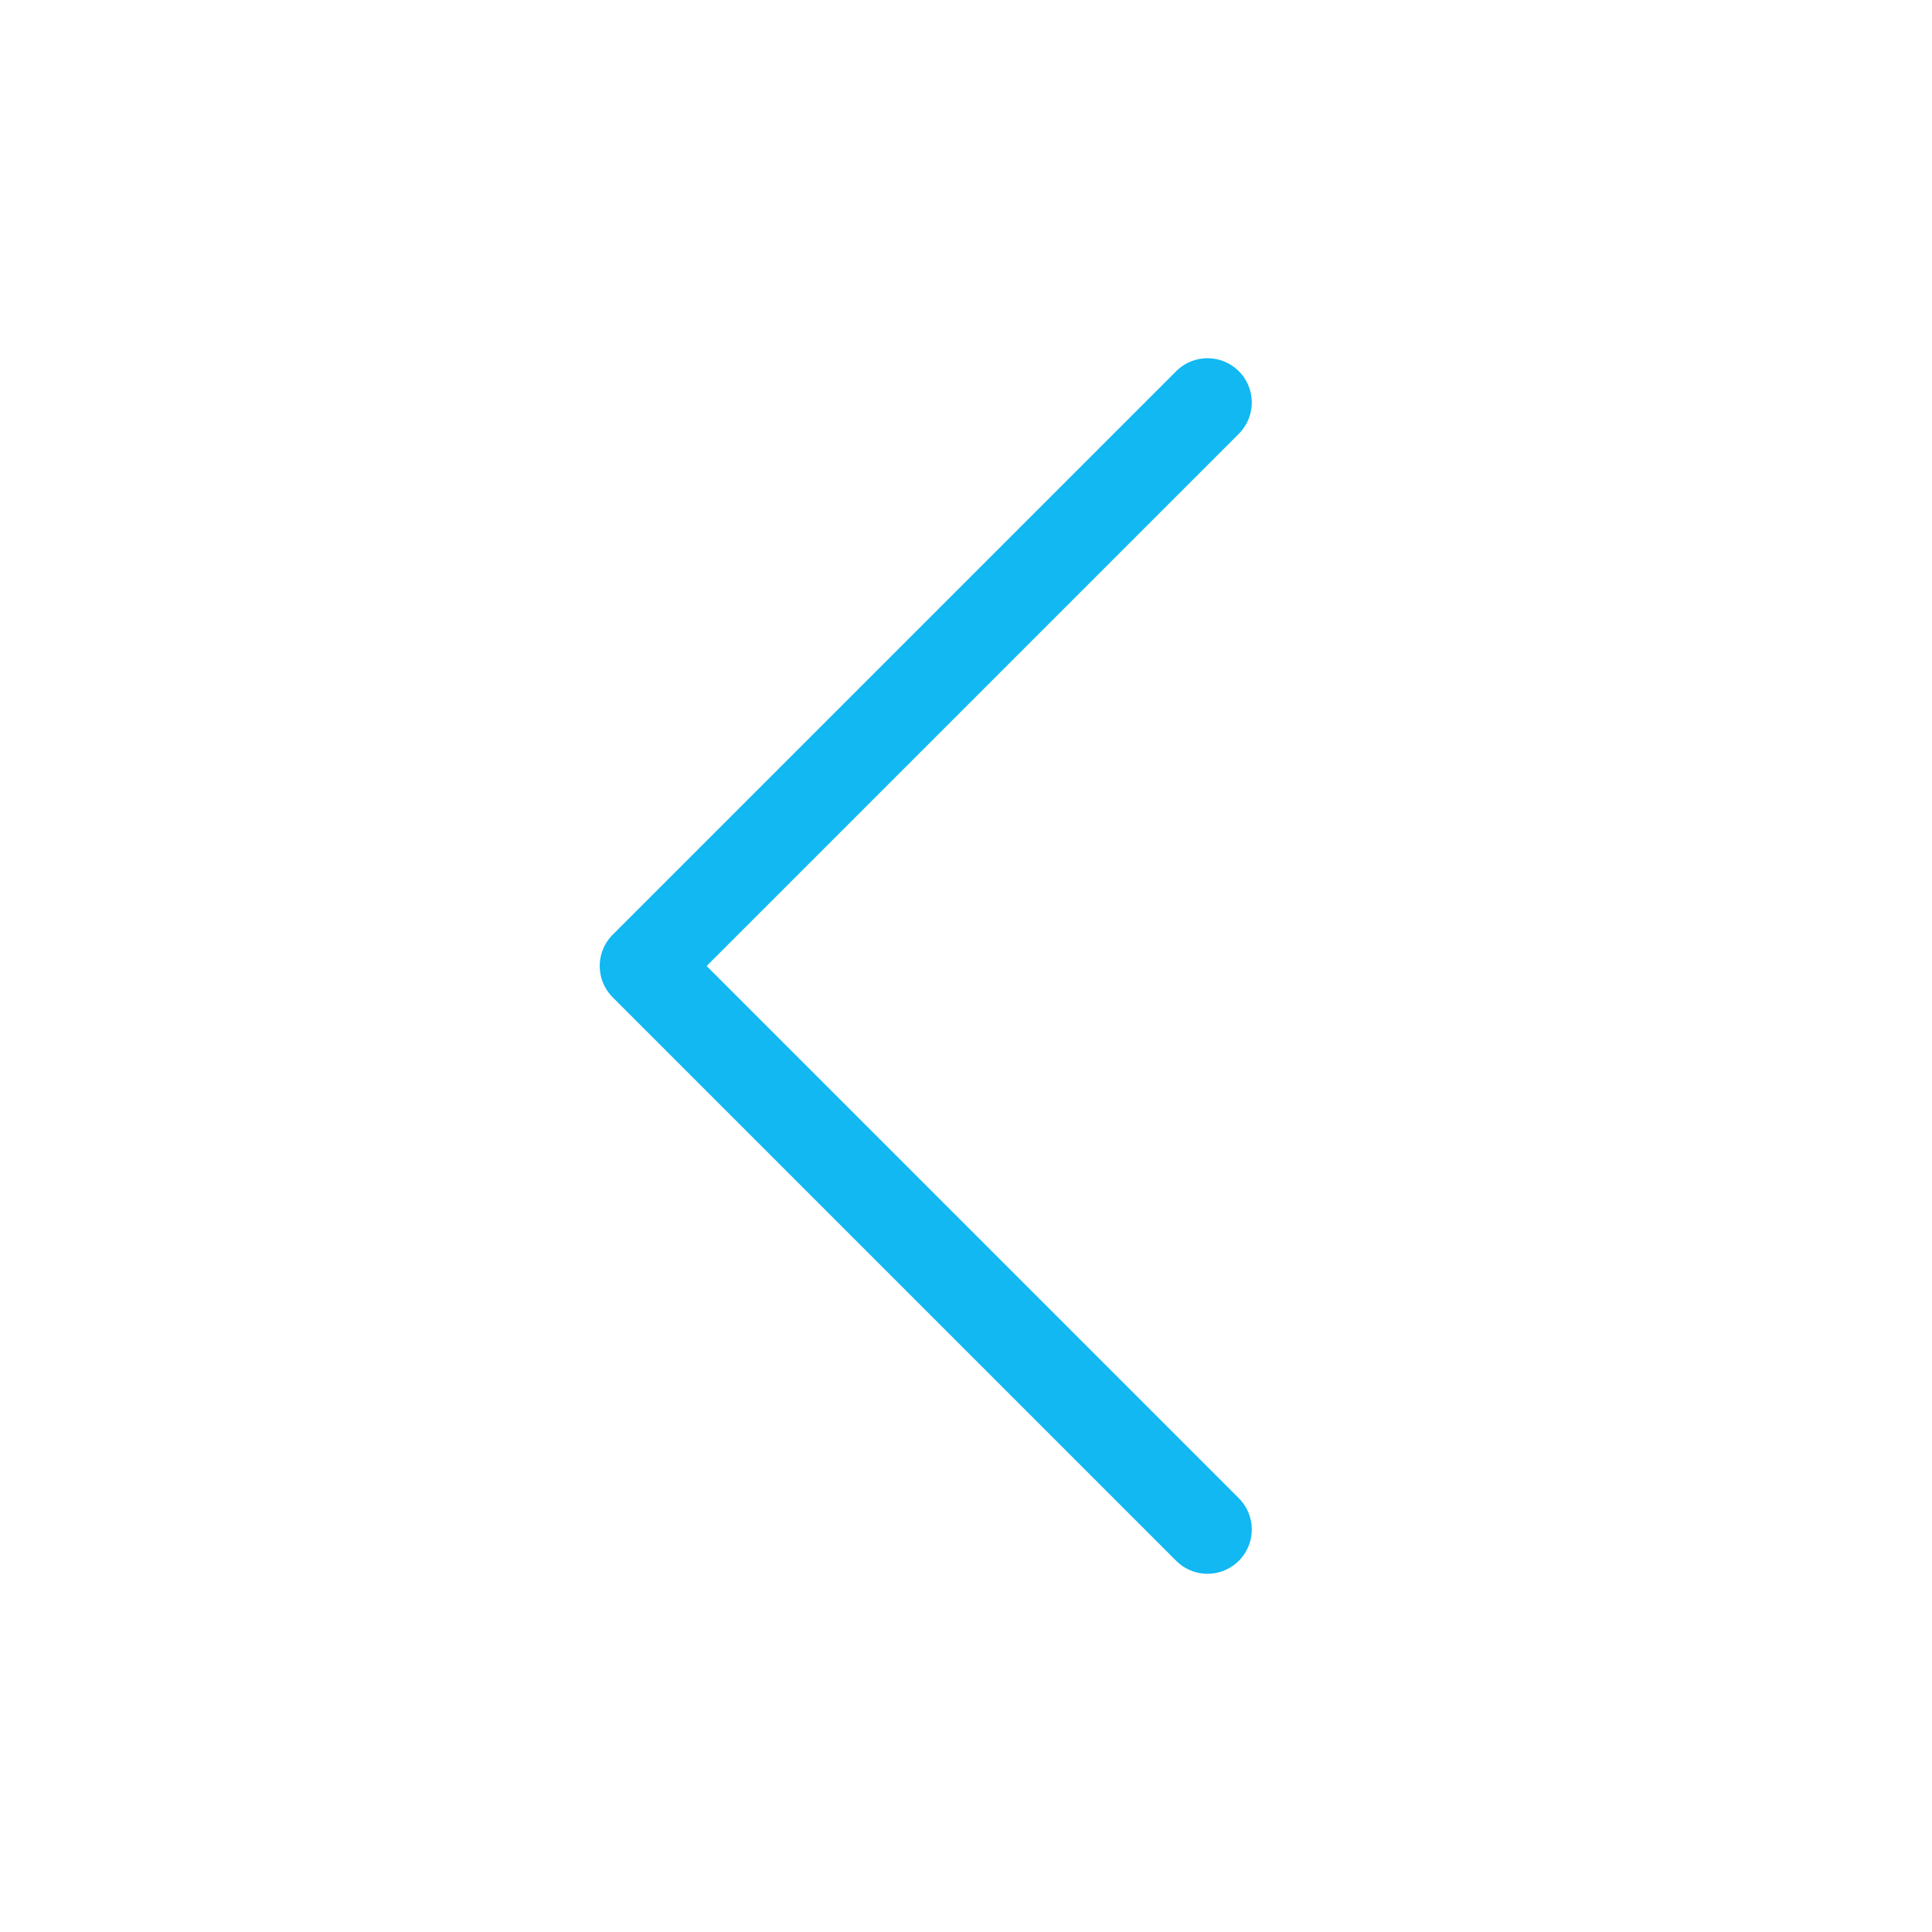
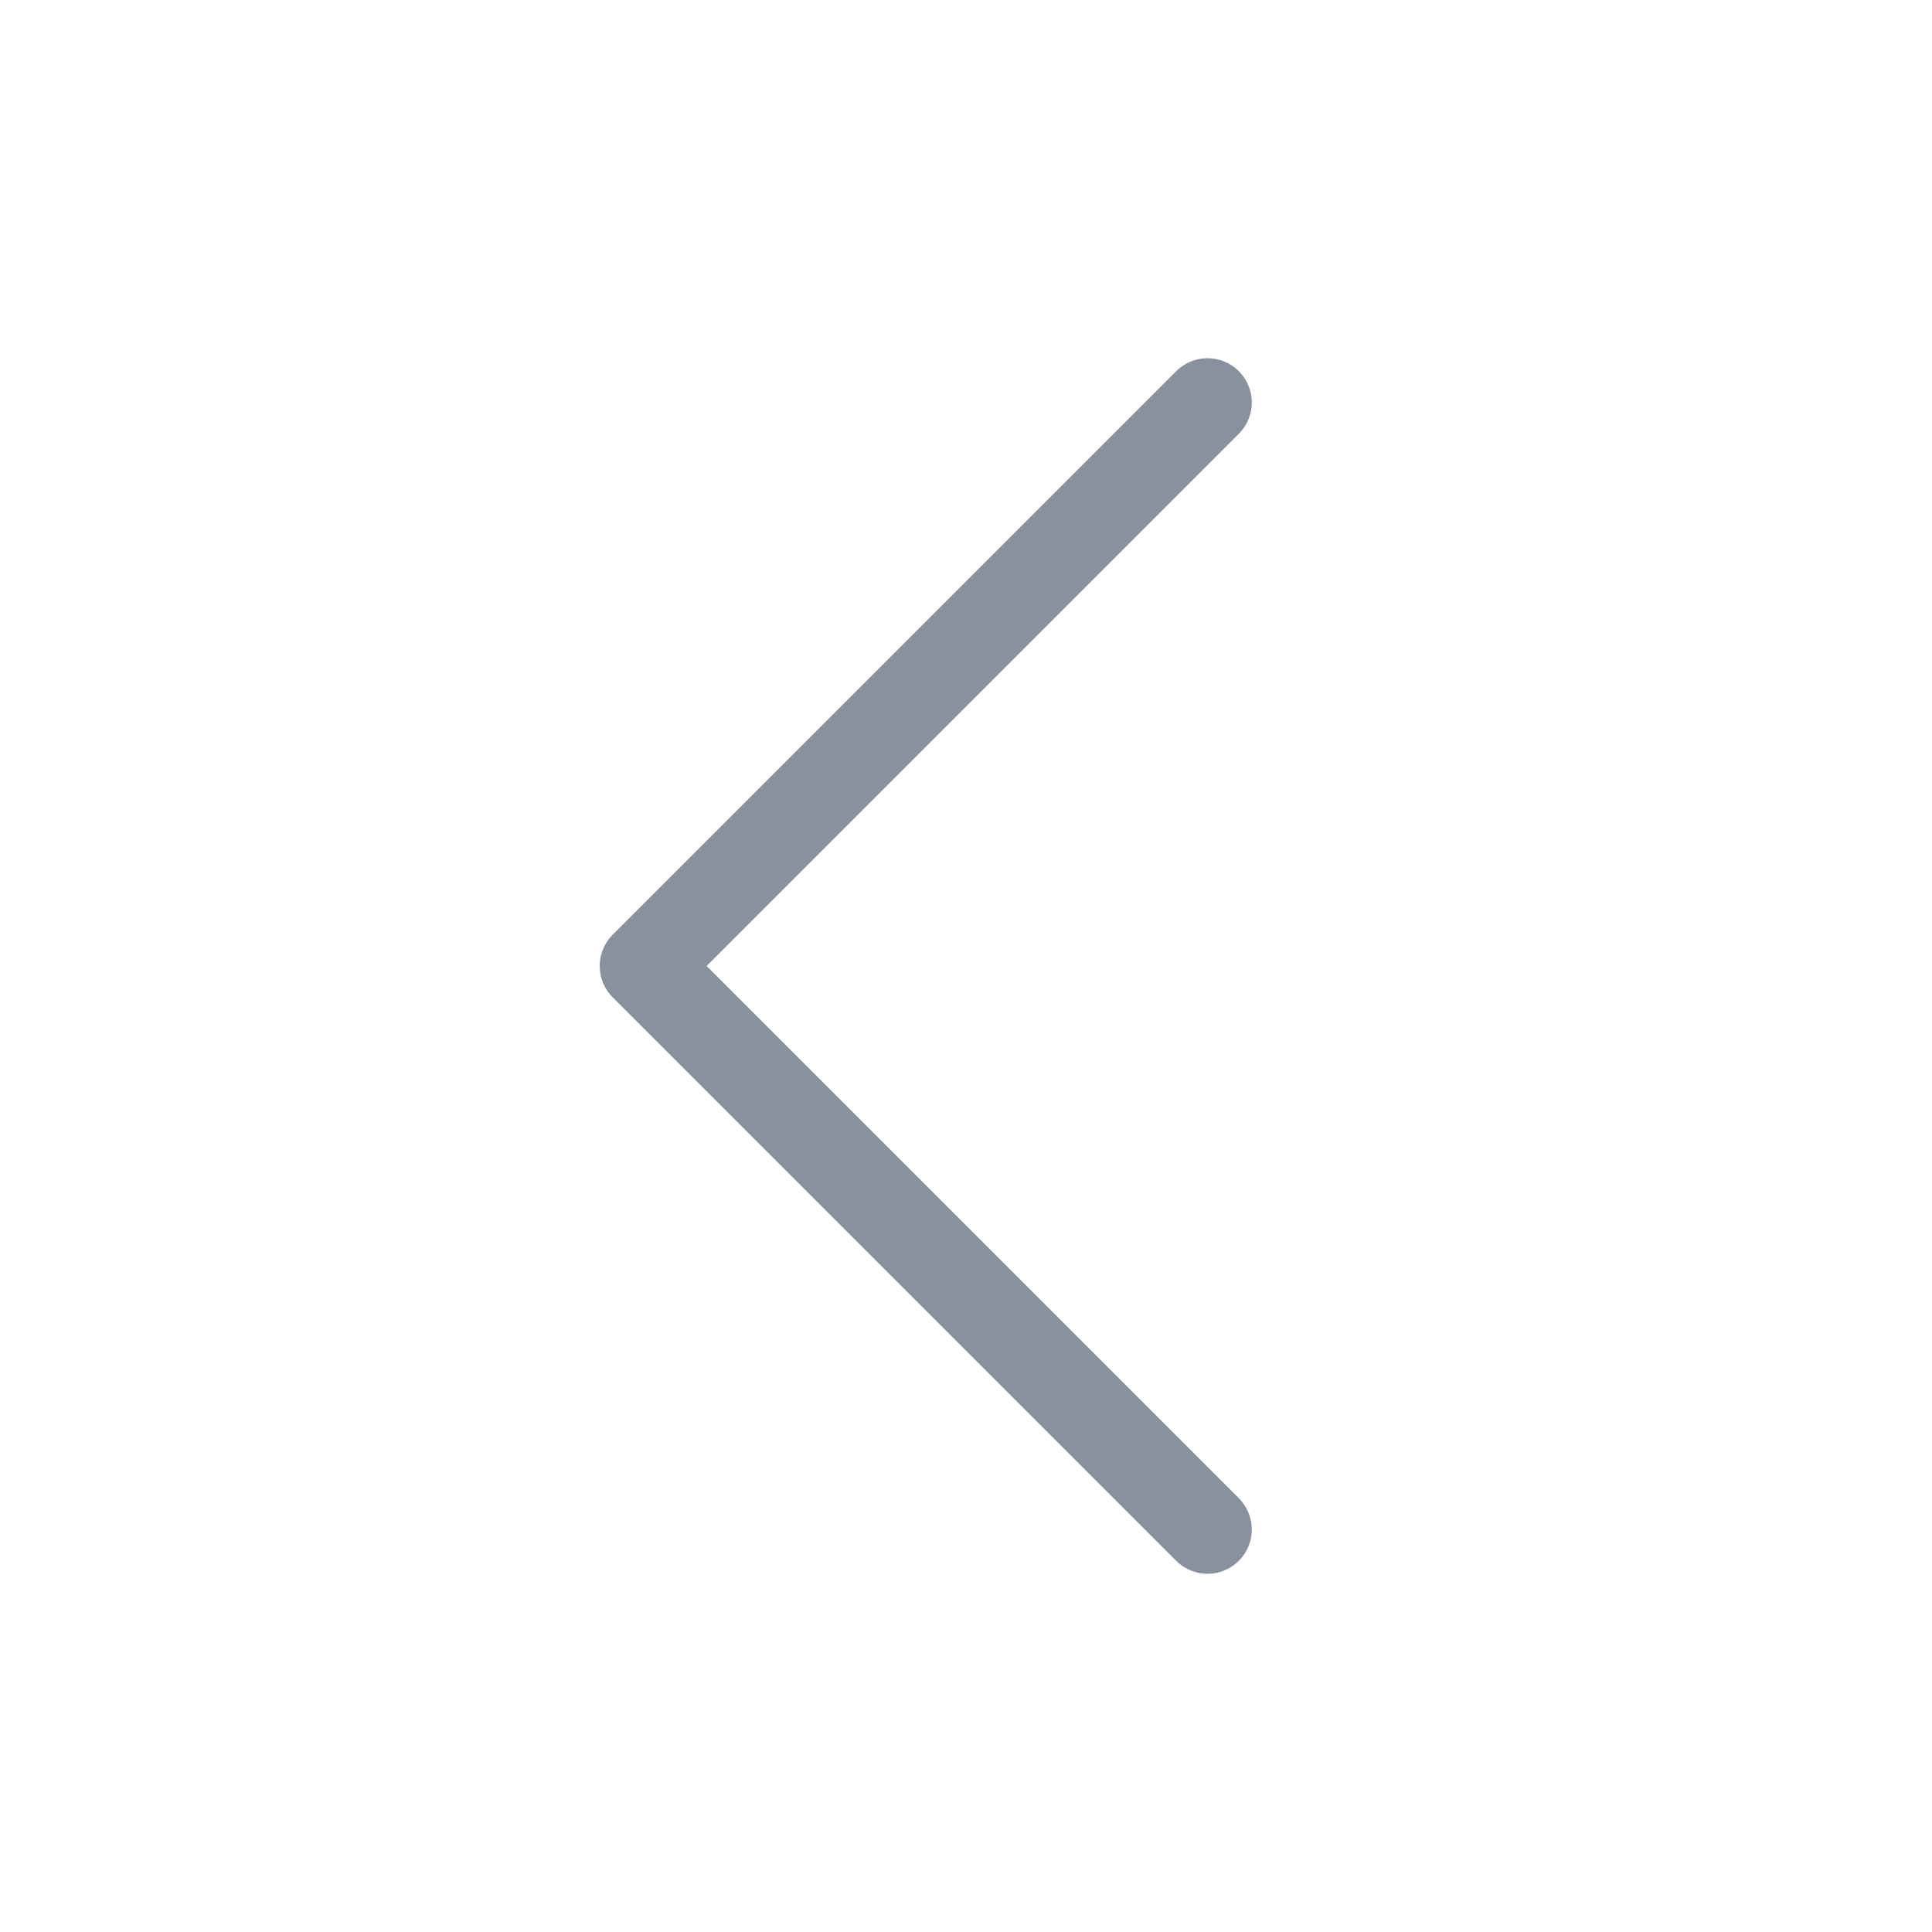
<svg xmlns="http://www.w3.org/2000/svg" viewBox="0 0 48 48" role="img">
-   <g fill="none" stroke="#11B8F2" stroke-width="2.2" stroke-linecap="round" stroke-linejoin="round">
+   <g fill="none" stroke="#89919F" stroke-width="2.2" stroke-linecap="round" stroke-linejoin="round">
    <path d="M30 10L16 24l14 14" />
  </g>
</svg>
